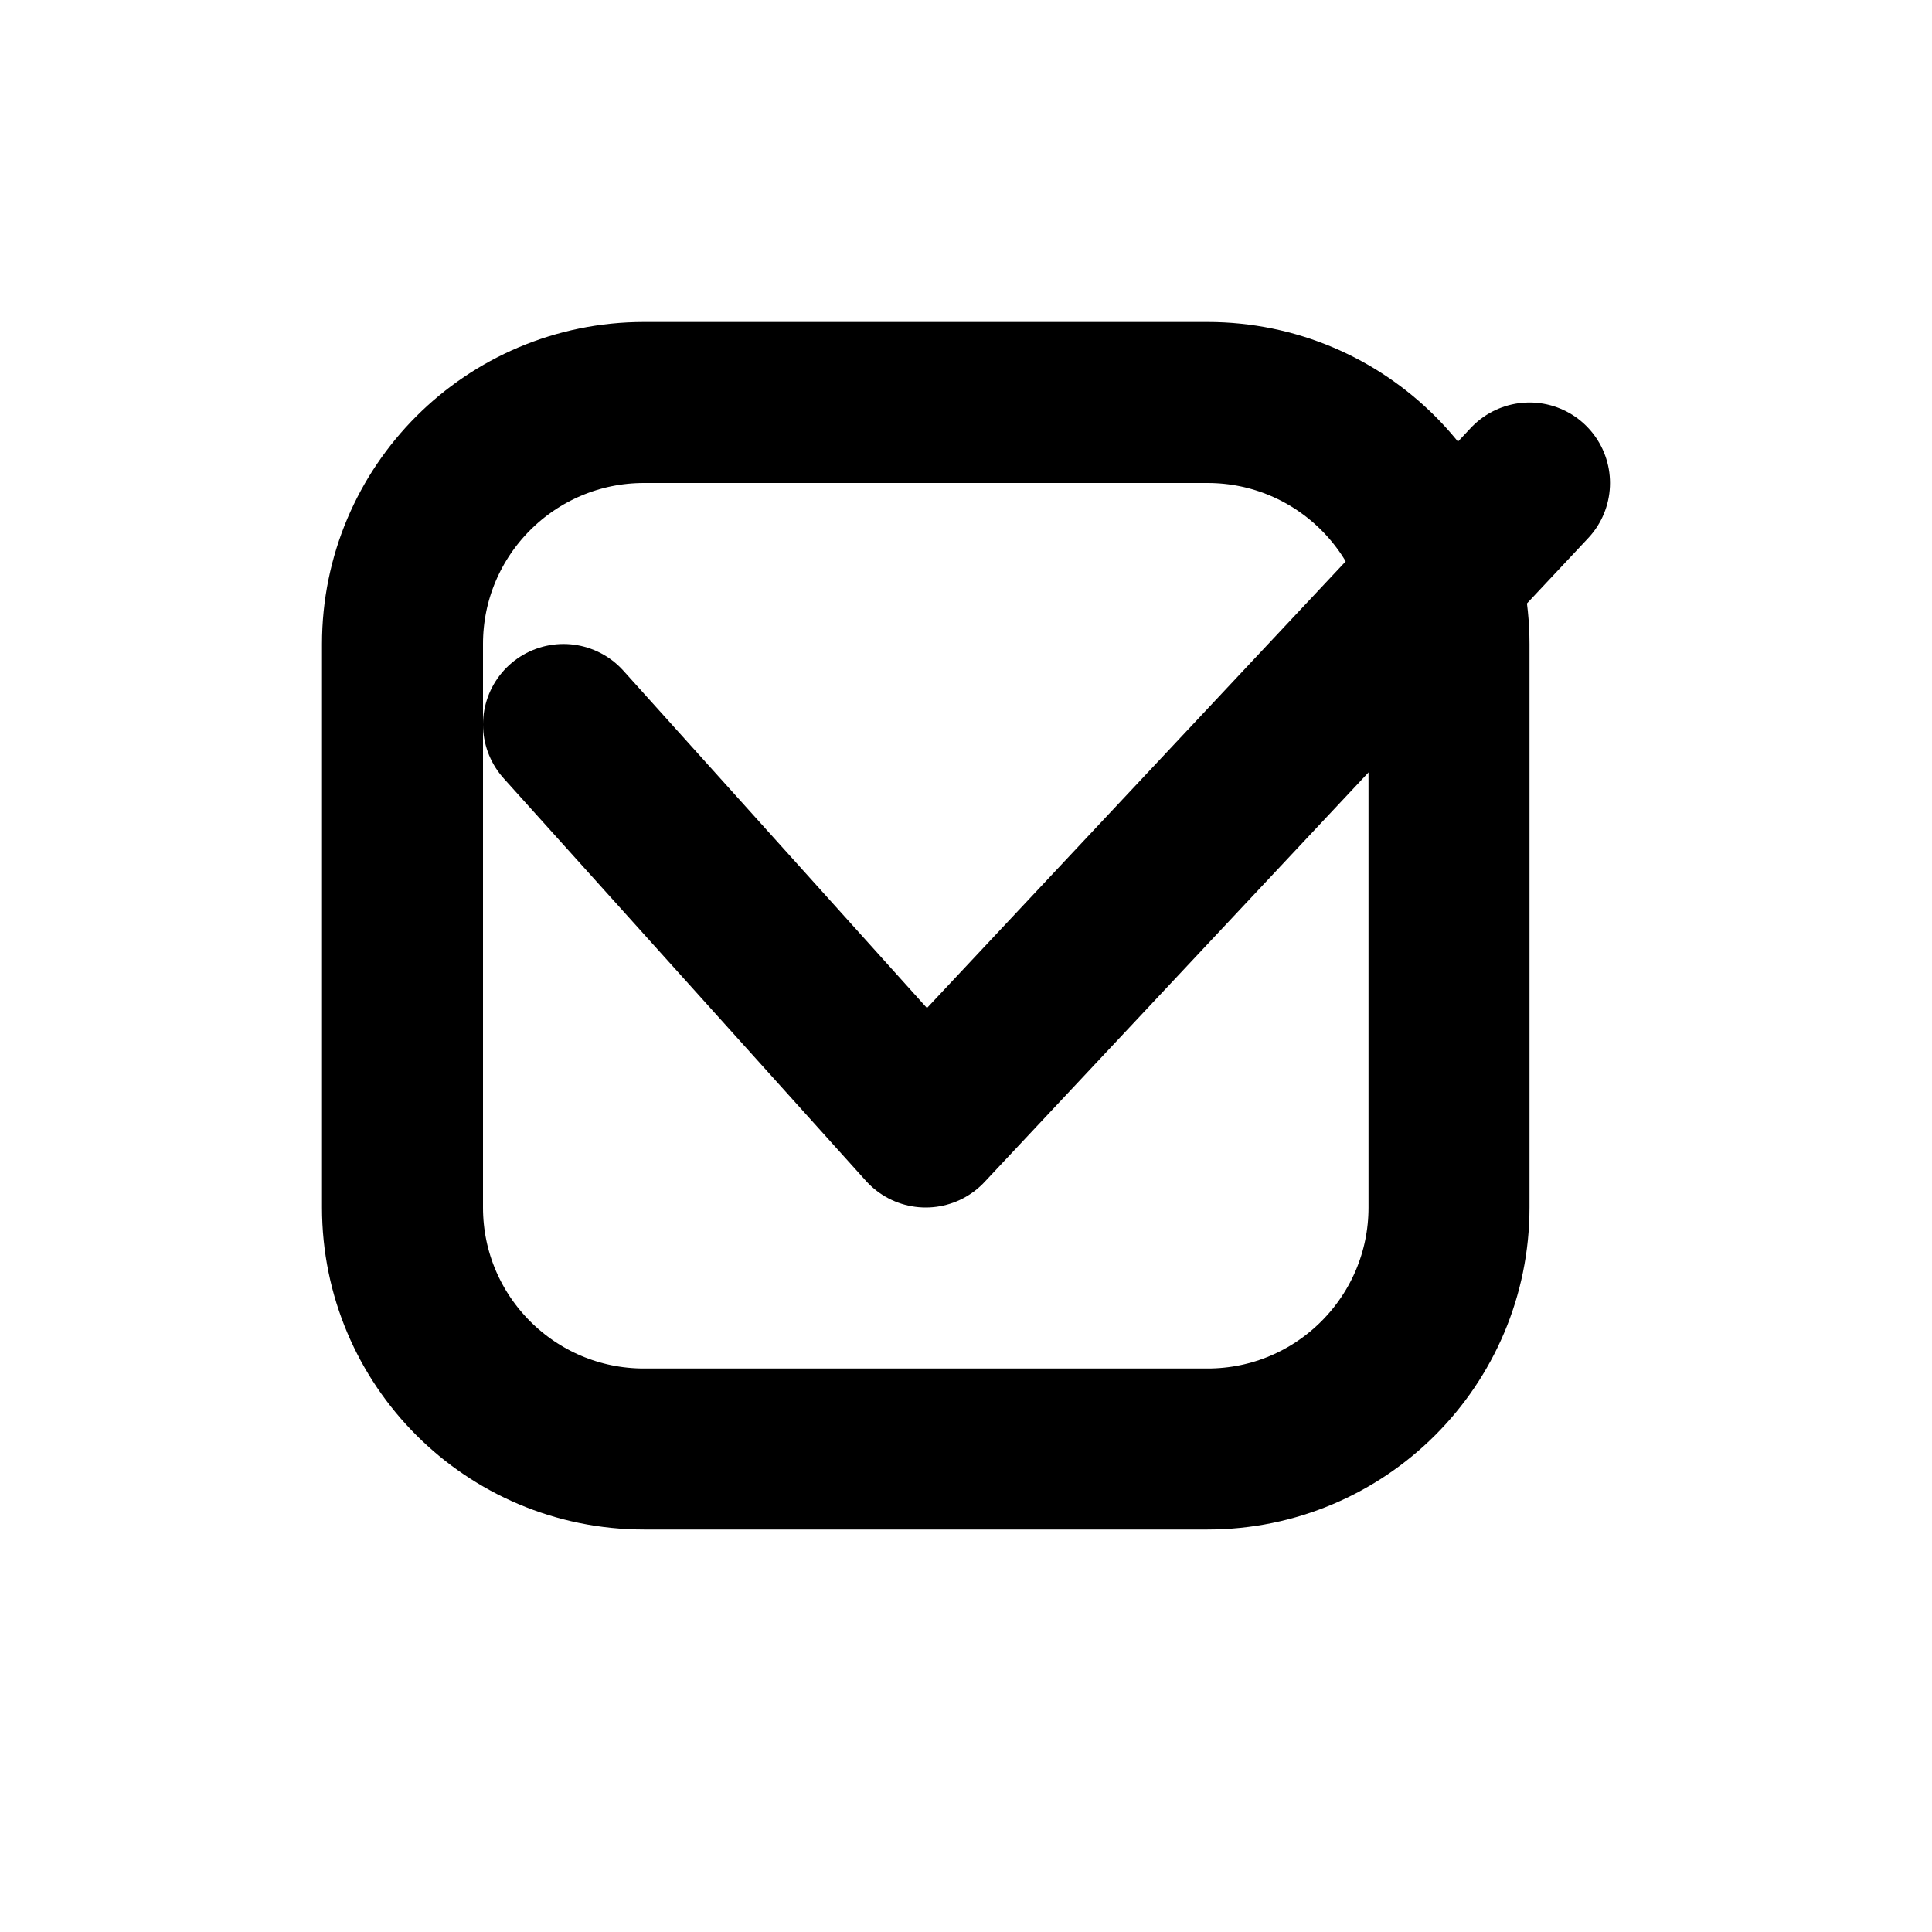
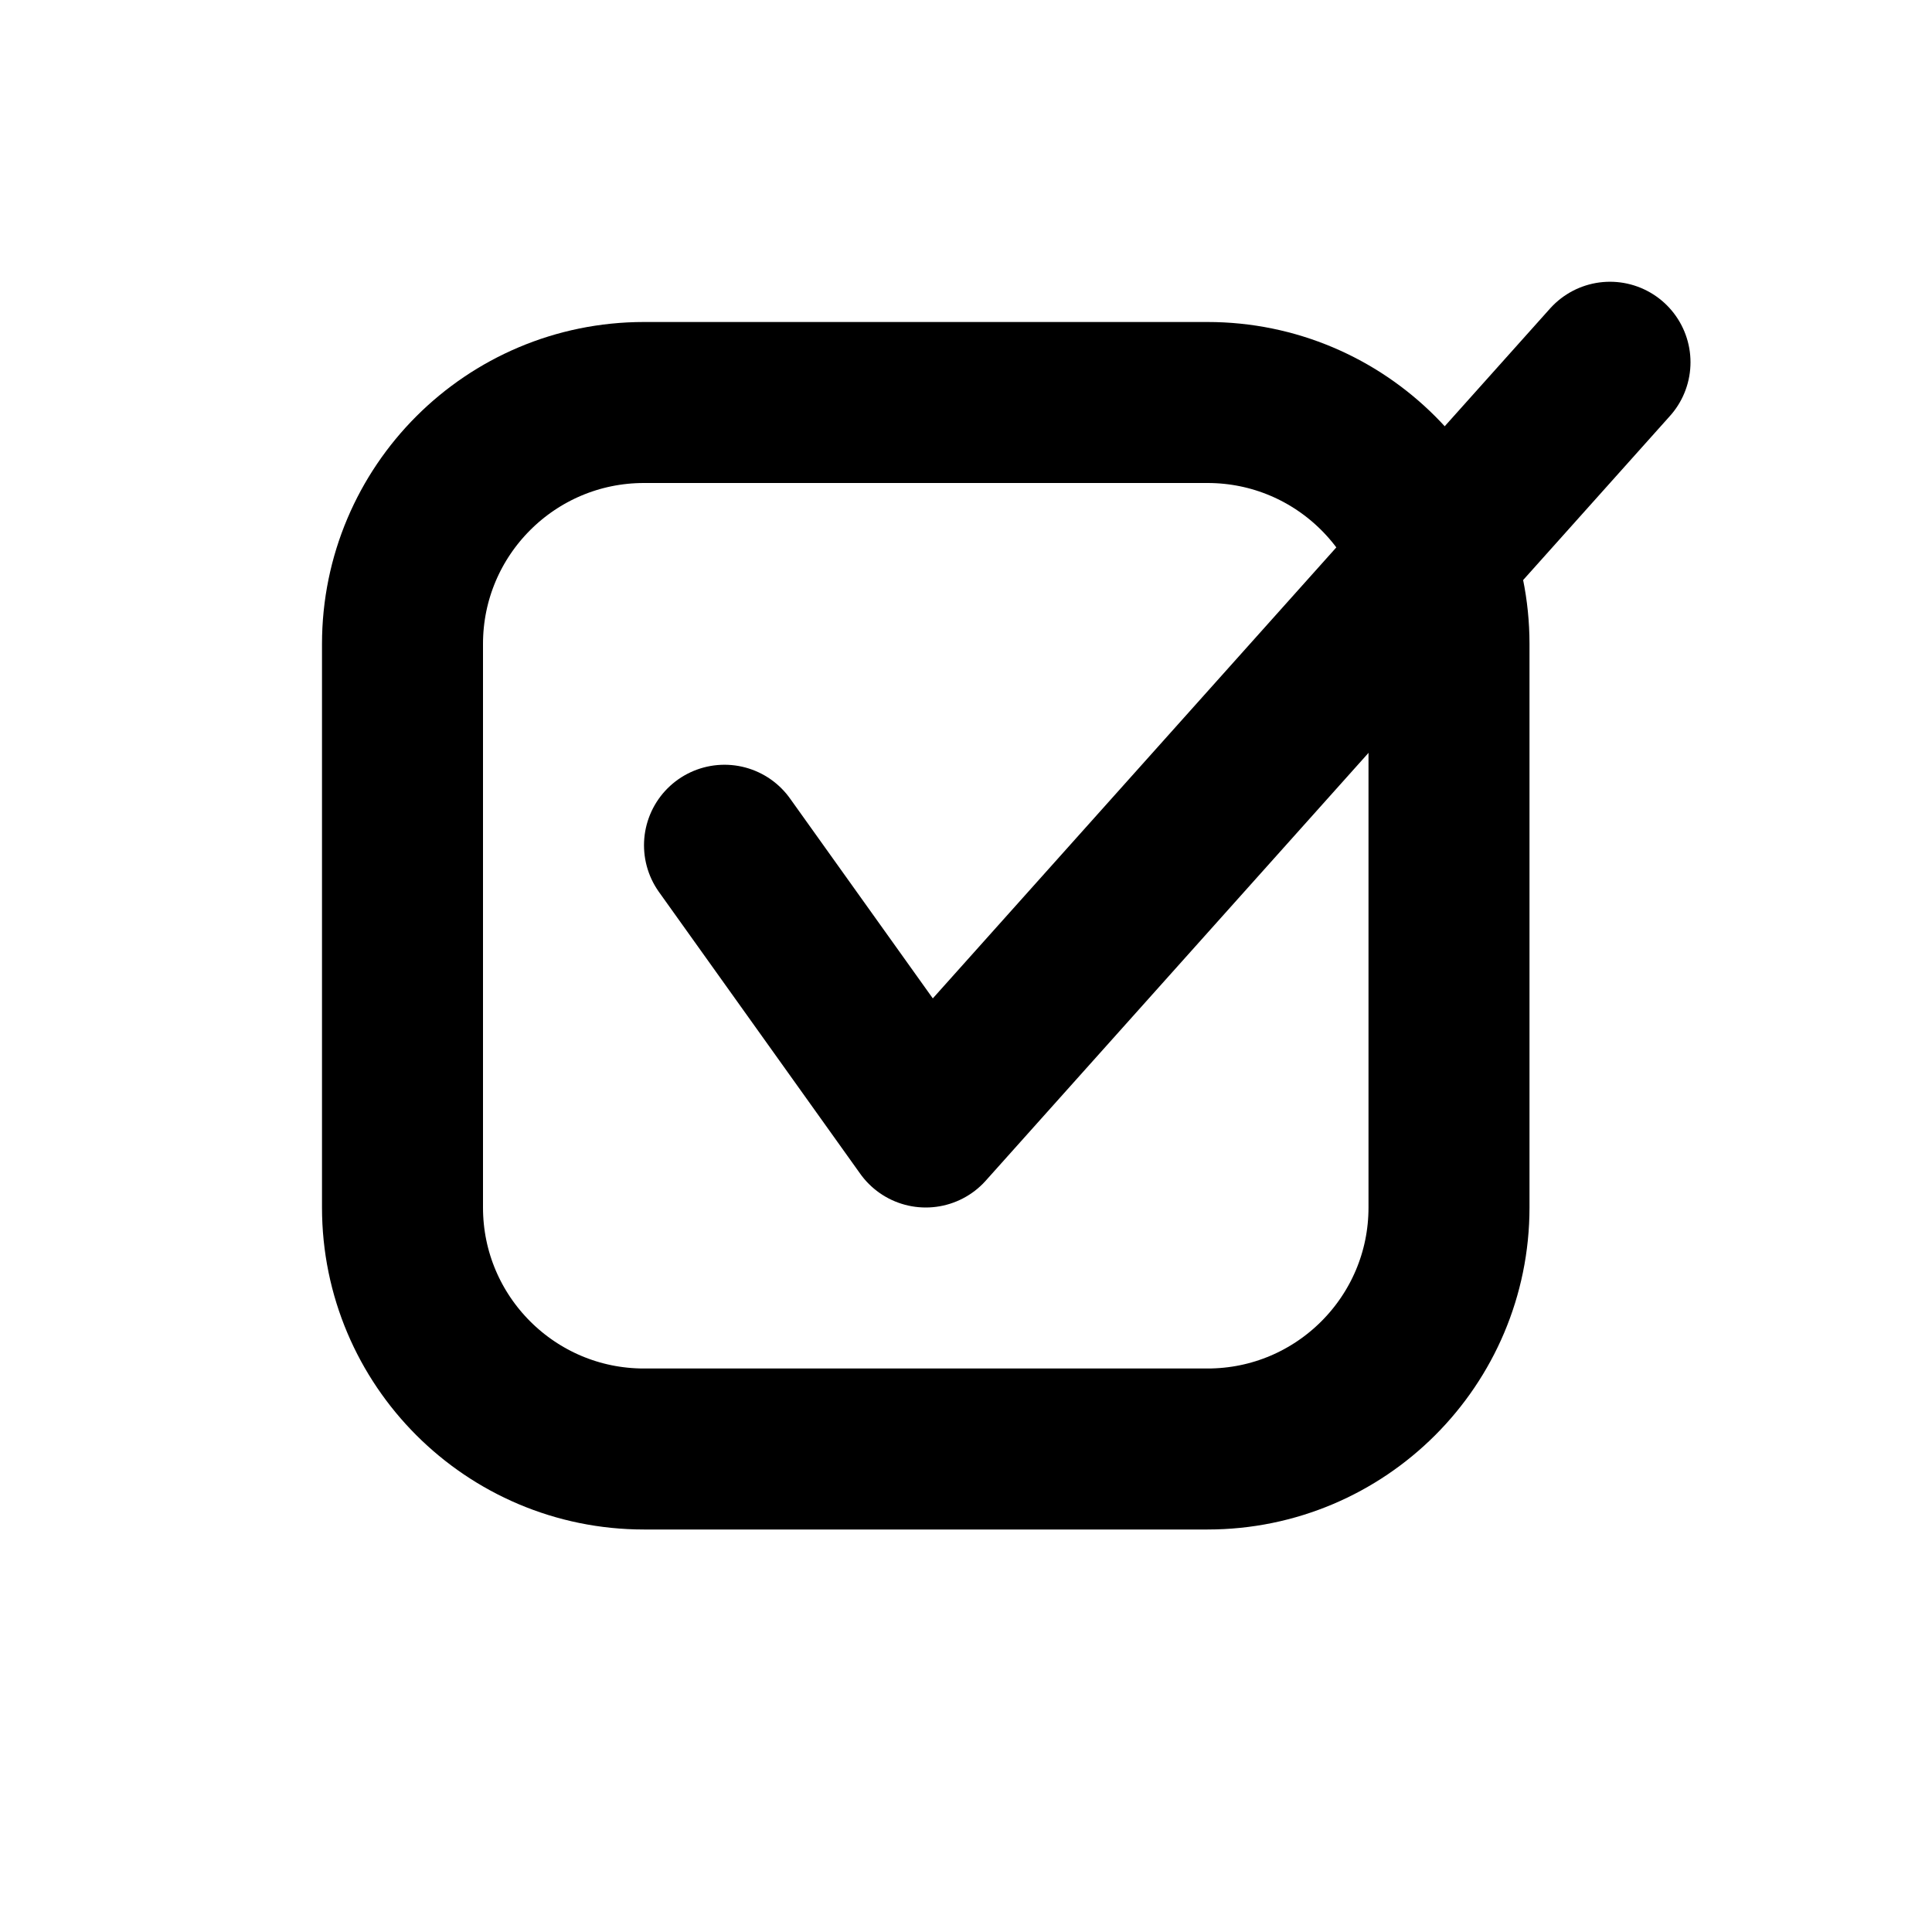
<svg xmlns="http://www.w3.org/2000/svg" viewBox="0 0 24 24" fill="none" stroke="currentColor" stroke-width="2" stroke-linecap="round" stroke-linejoin="round">
  <rect x="5" y="5" width="13" height="13" rx="3" />
-   <path d="M7,9l4.5,5l7.5,-8" />
+   <path d="M9,10.5l2.5,3.5l8.5,-9.5" />
</svg>
